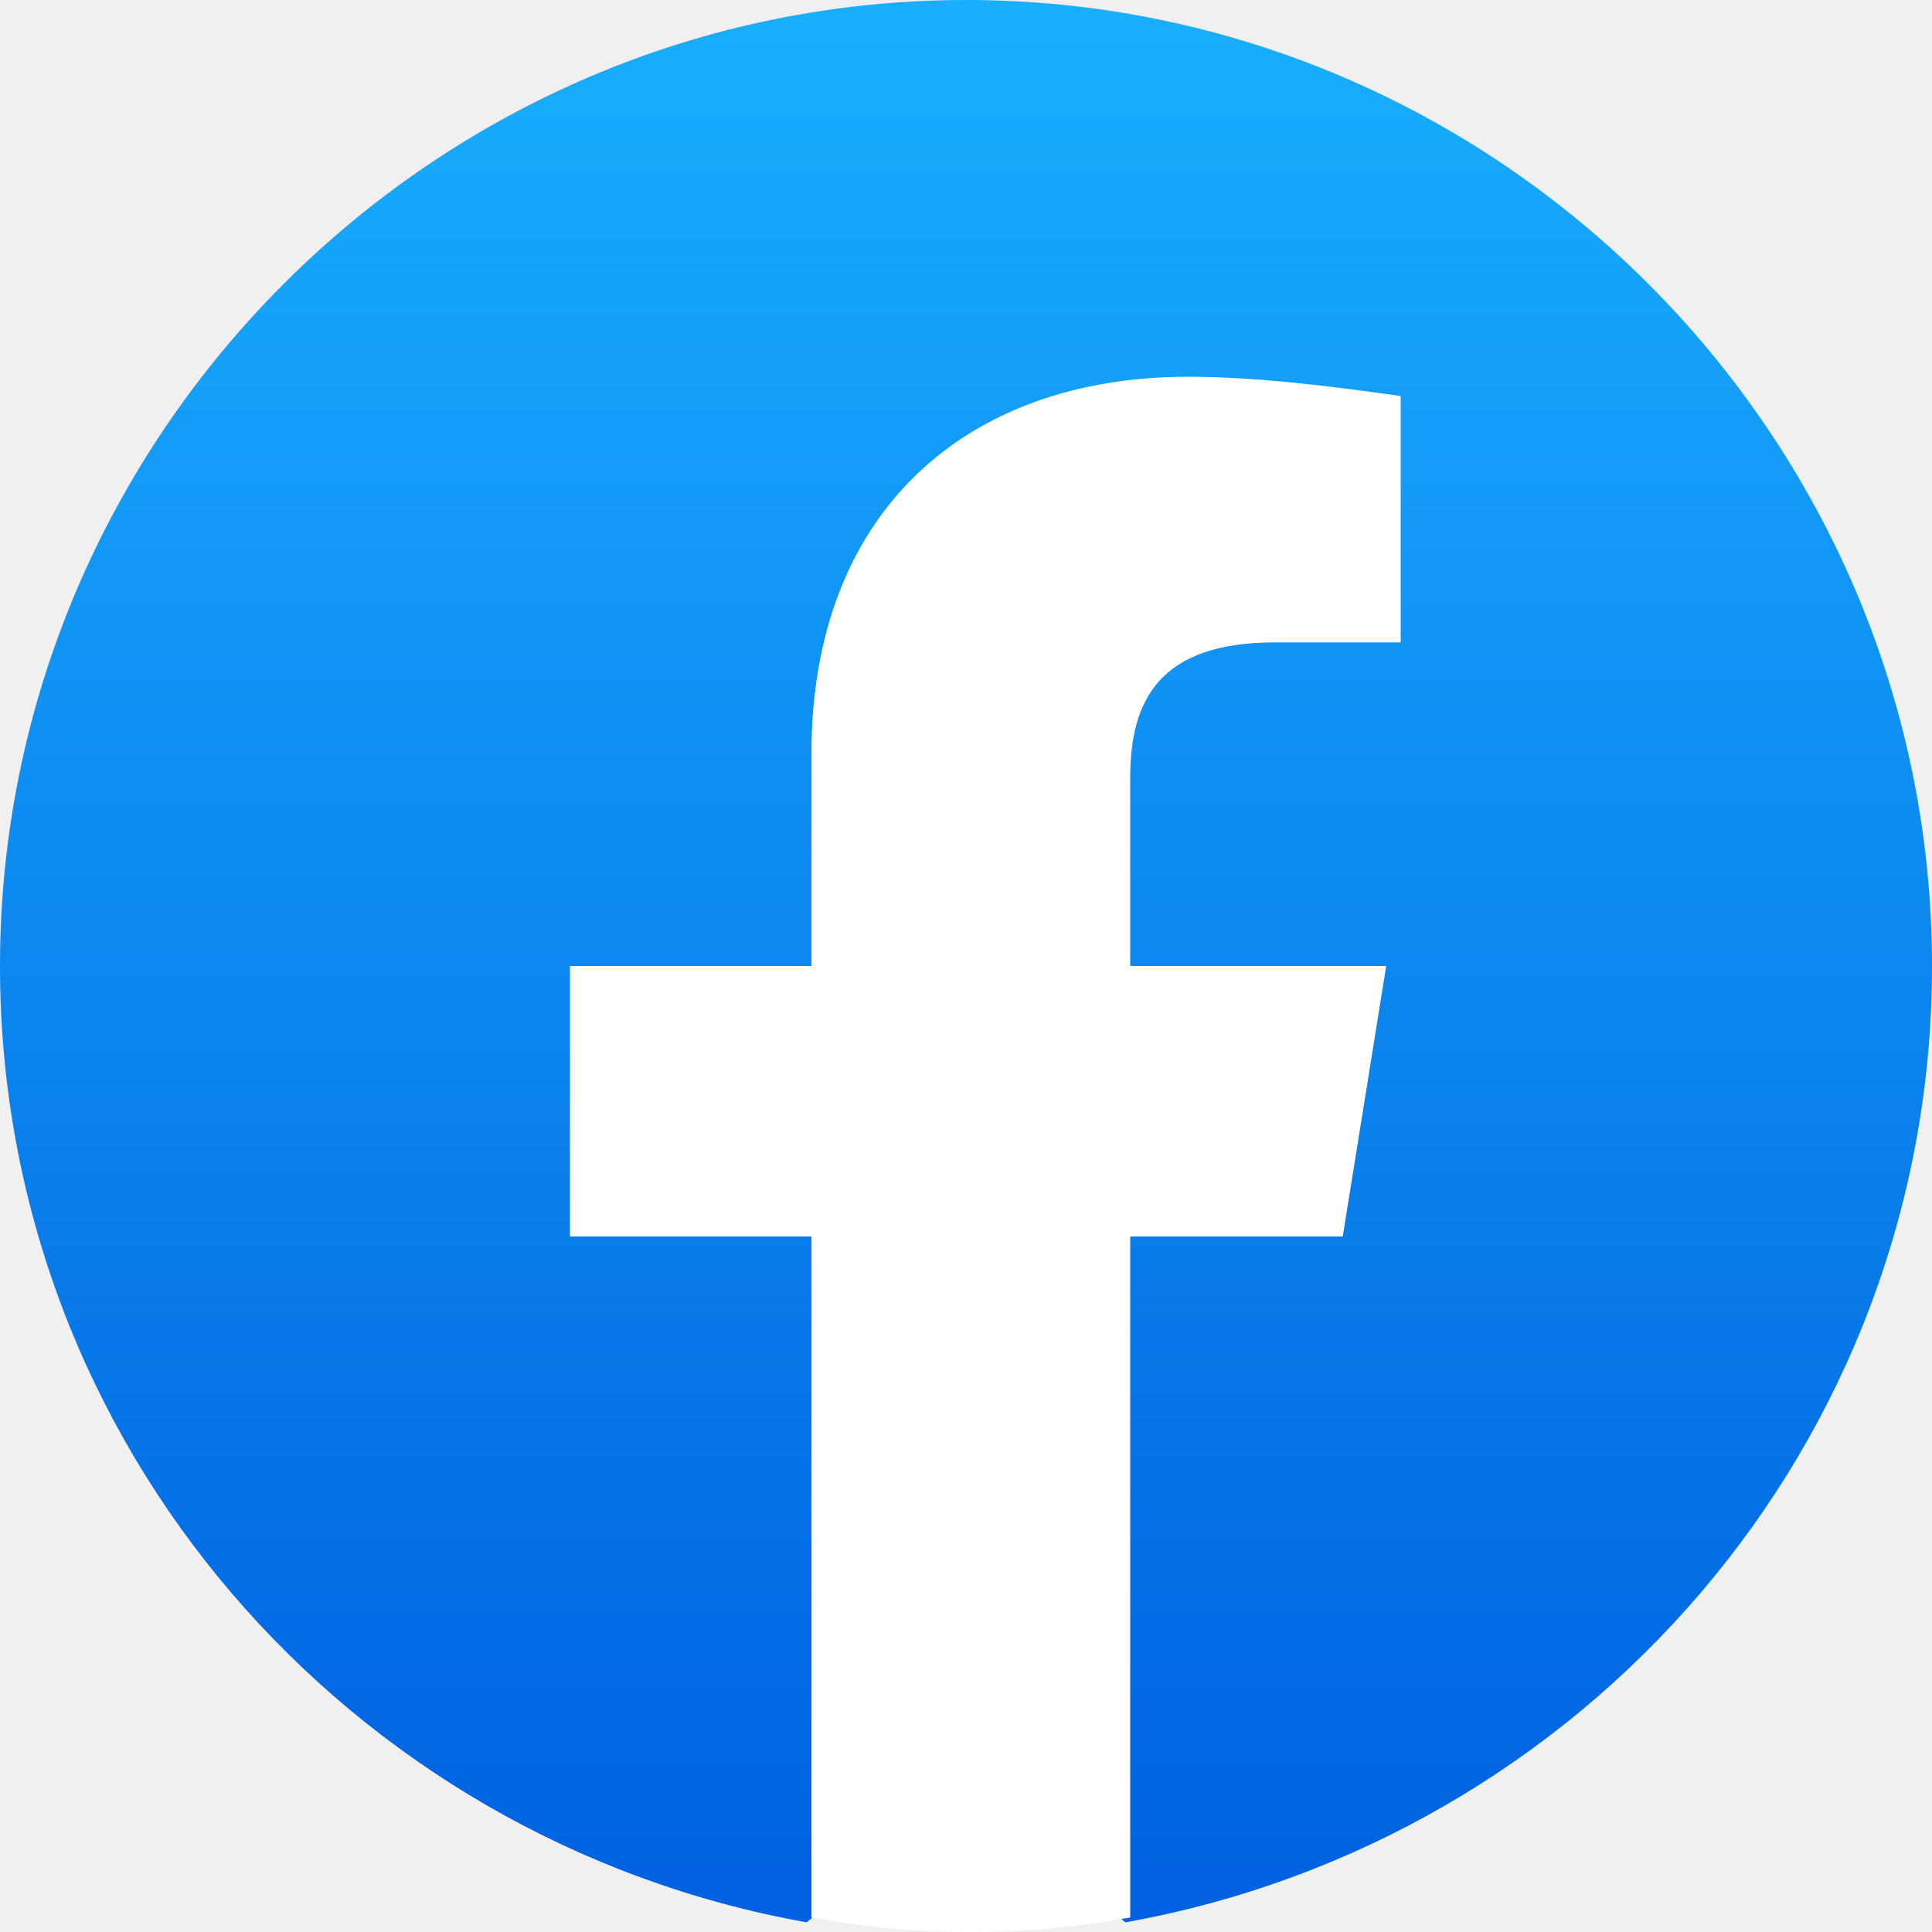
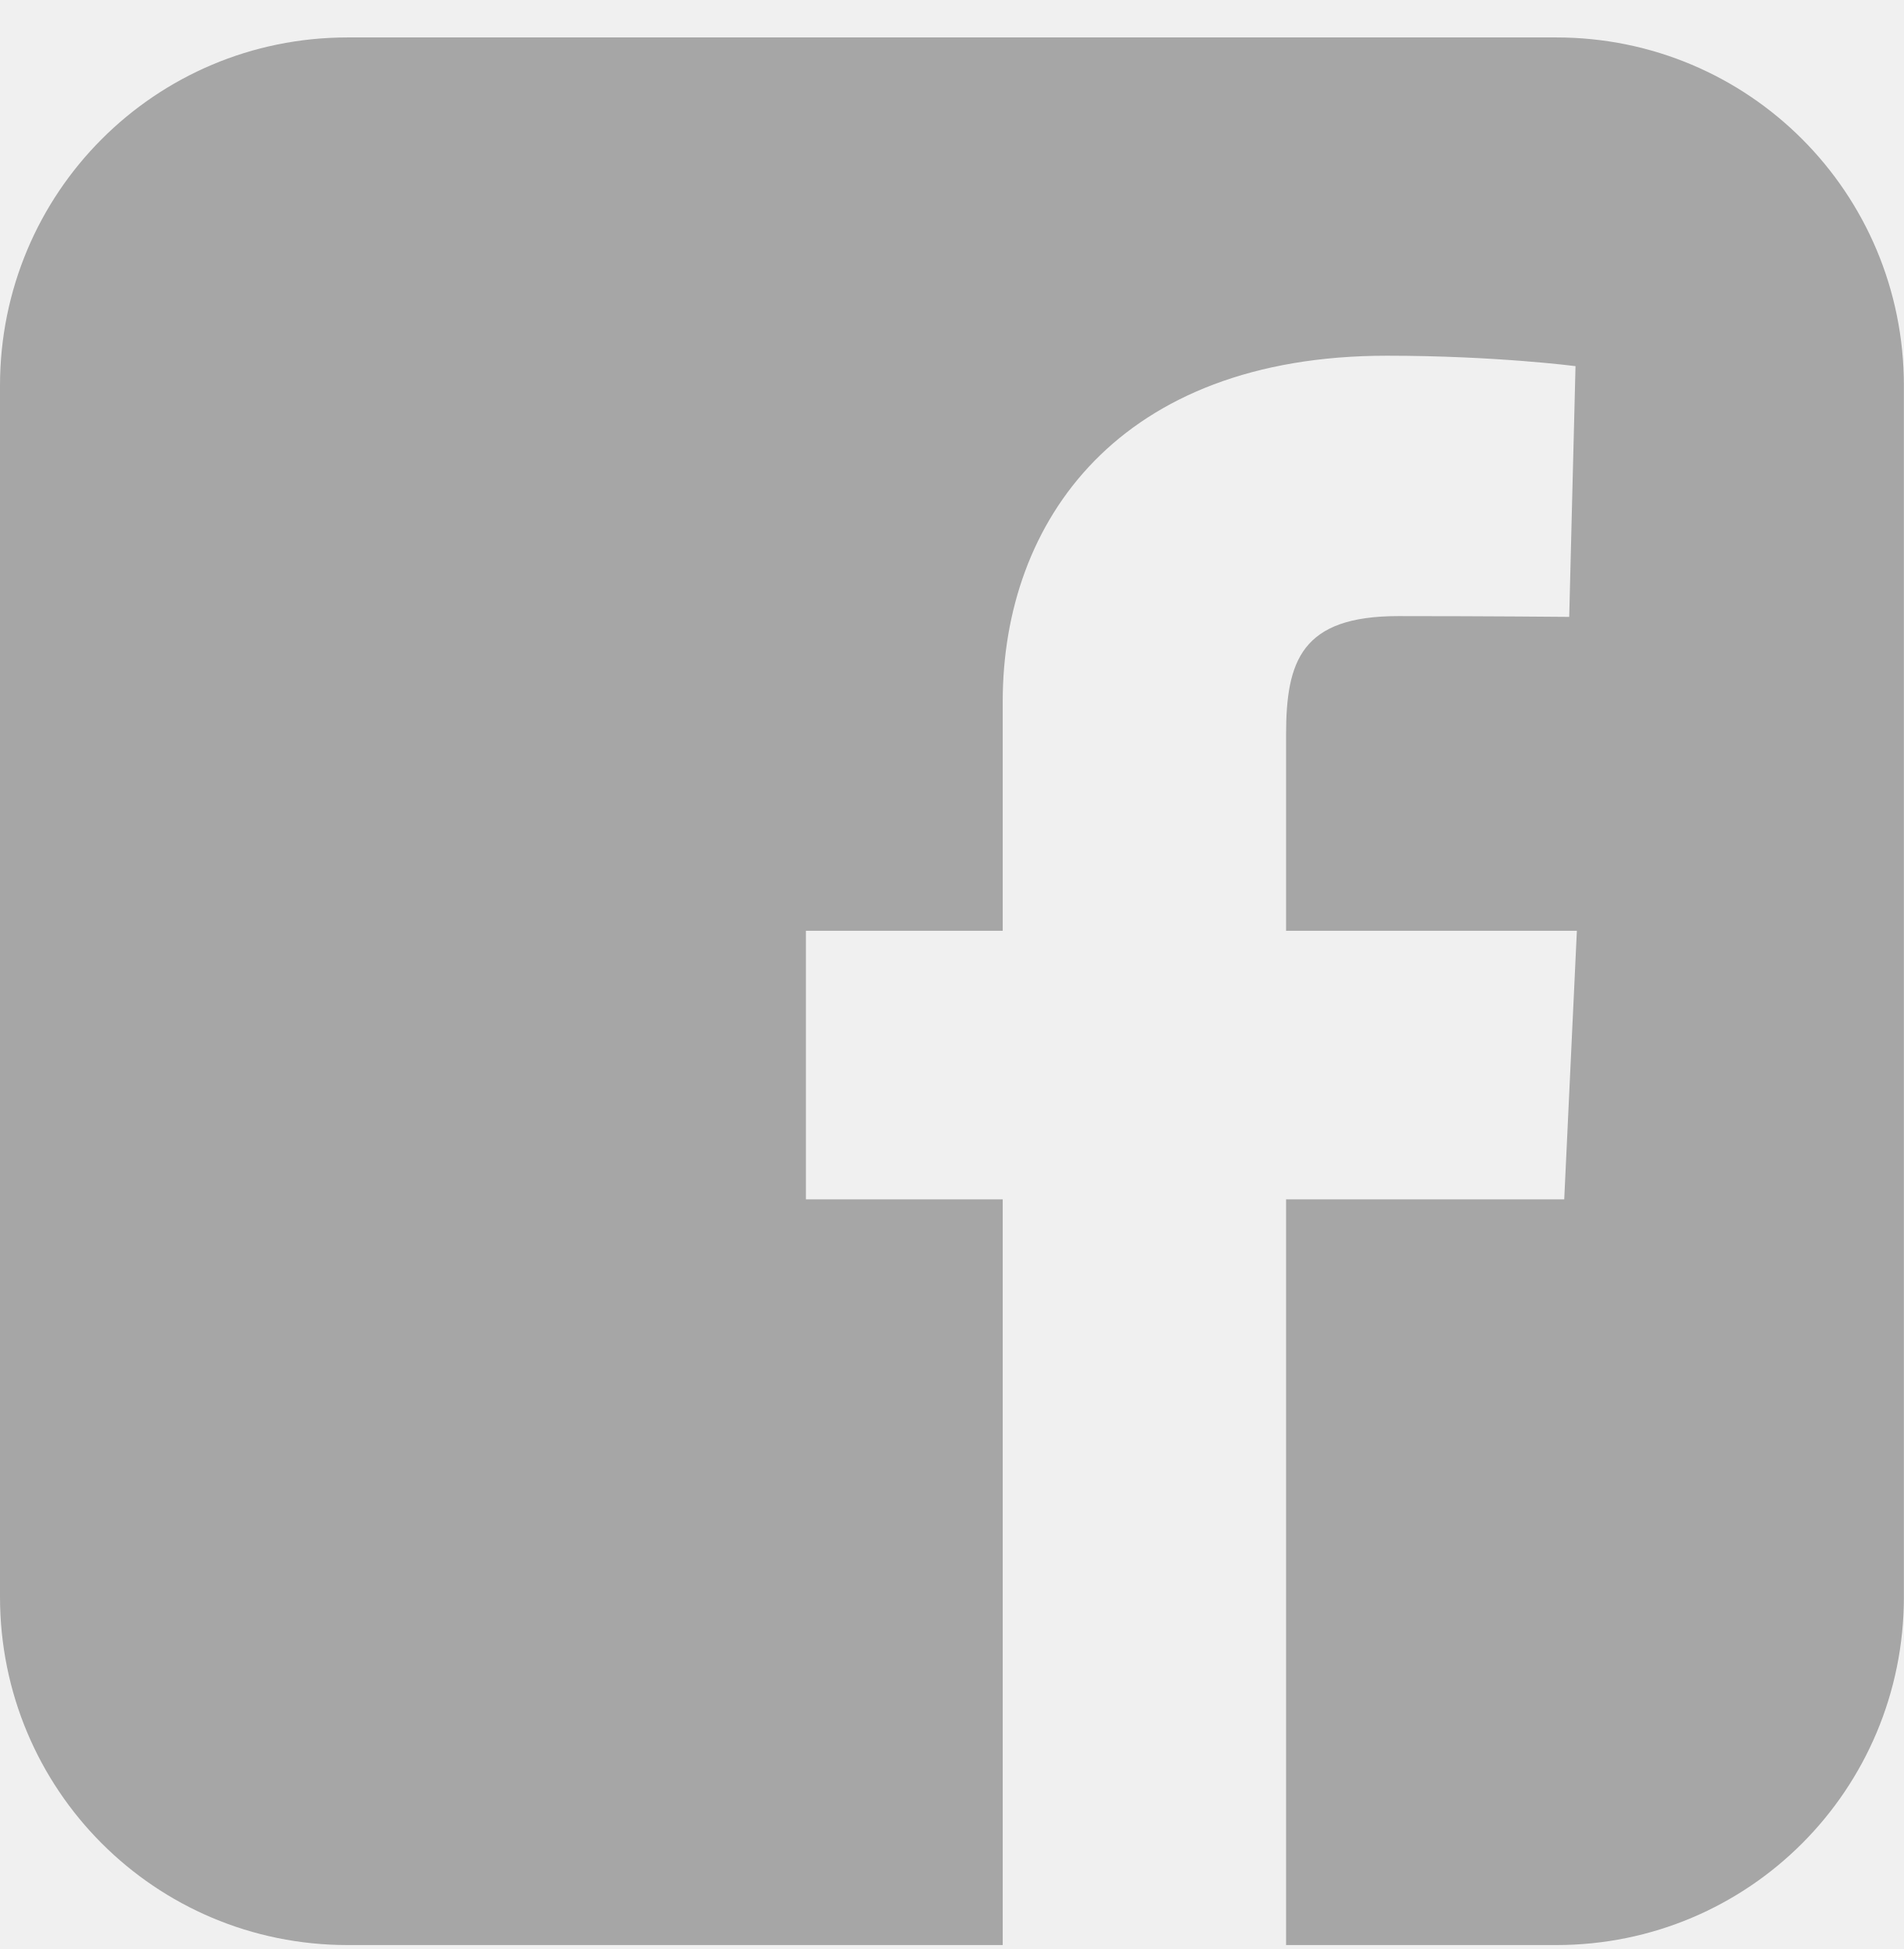
- <svg xmlns="http://www.w3.org/2000/svg" version="1.1" id="Layer_1" x="0px" y="0px" viewBox="0 0 40 40" style="enable-background:new 0 0 40 40;" xml:space="preserve">
-   <style type="text/css">
- 	.st0{fill:url(#SVGID_1_);}
- 	.st1{fill:#FFFFFF;}
- </style>
-   <linearGradient id="SVGID_1_" gradientUnits="userSpaceOnUse" x1="-277.375" y1="406.602" x2="-277.375" y2="407.573" gradientTransform="matrix(40 0 0 -39.7778 11115.001 16212.334)">
-     <stop offset="0" style="stop-color:#0062E0" />
-     <stop offset="1" style="stop-color:#19AFFF" />
-   </linearGradient>
-   <path class="st0" d="M16.7,39.8C7.2,38.1,0,29.9,0,20C0,9,9,0,20,0s20,9,20,20c0,9.9-7.2,18.1-16.7,19.8l-1.1-0.9h-4.4L16.7,39.8z" />
-   <path class="st1" d="M27.8,25.6l0.9-5.6h-5.3v-3.9c0-1.6,0.6-2.8,3-2.8h2.6V8.2c-1.4-0.2-3-0.4-4.4-0.4c-4.6,0-7.8,2.8-7.8,7.8V20  h-5v5.6h5v14.1c1.1,0.2,2.2,0.3,3.3,0.3c1.1,0,2.2-0.1,3.3-0.3V25.6H27.8z" />
+ <svg xmlns="http://www.w3.org/2000/svg" width="42" height="43" viewBox="0 0 42 43" fill="none">
+   <path d="M7.669 0.826C3.421 0.826 0 4.254 0 8.511V35.228C0 39.485 3.421 42.913 7.669 42.913H22.12V26.46H17.778V20.536H22.12V15.475C22.12 11.499 24.685 7.848 30.594 7.848C32.987 7.848 34.756 8.078 34.756 8.078L34.617 13.61C34.617 13.61 32.813 13.593 30.844 13.593C28.713 13.593 28.371 14.577 28.371 16.21V20.536H34.786L34.507 26.46H28.371V42.913H34.331C38.579 42.913 42 39.485 42 35.228V8.511C42 4.254 38.579 0.826 34.331 0.826H7.669L7.669 0.826Z" fill="#A6A6A6" />
</svg>
